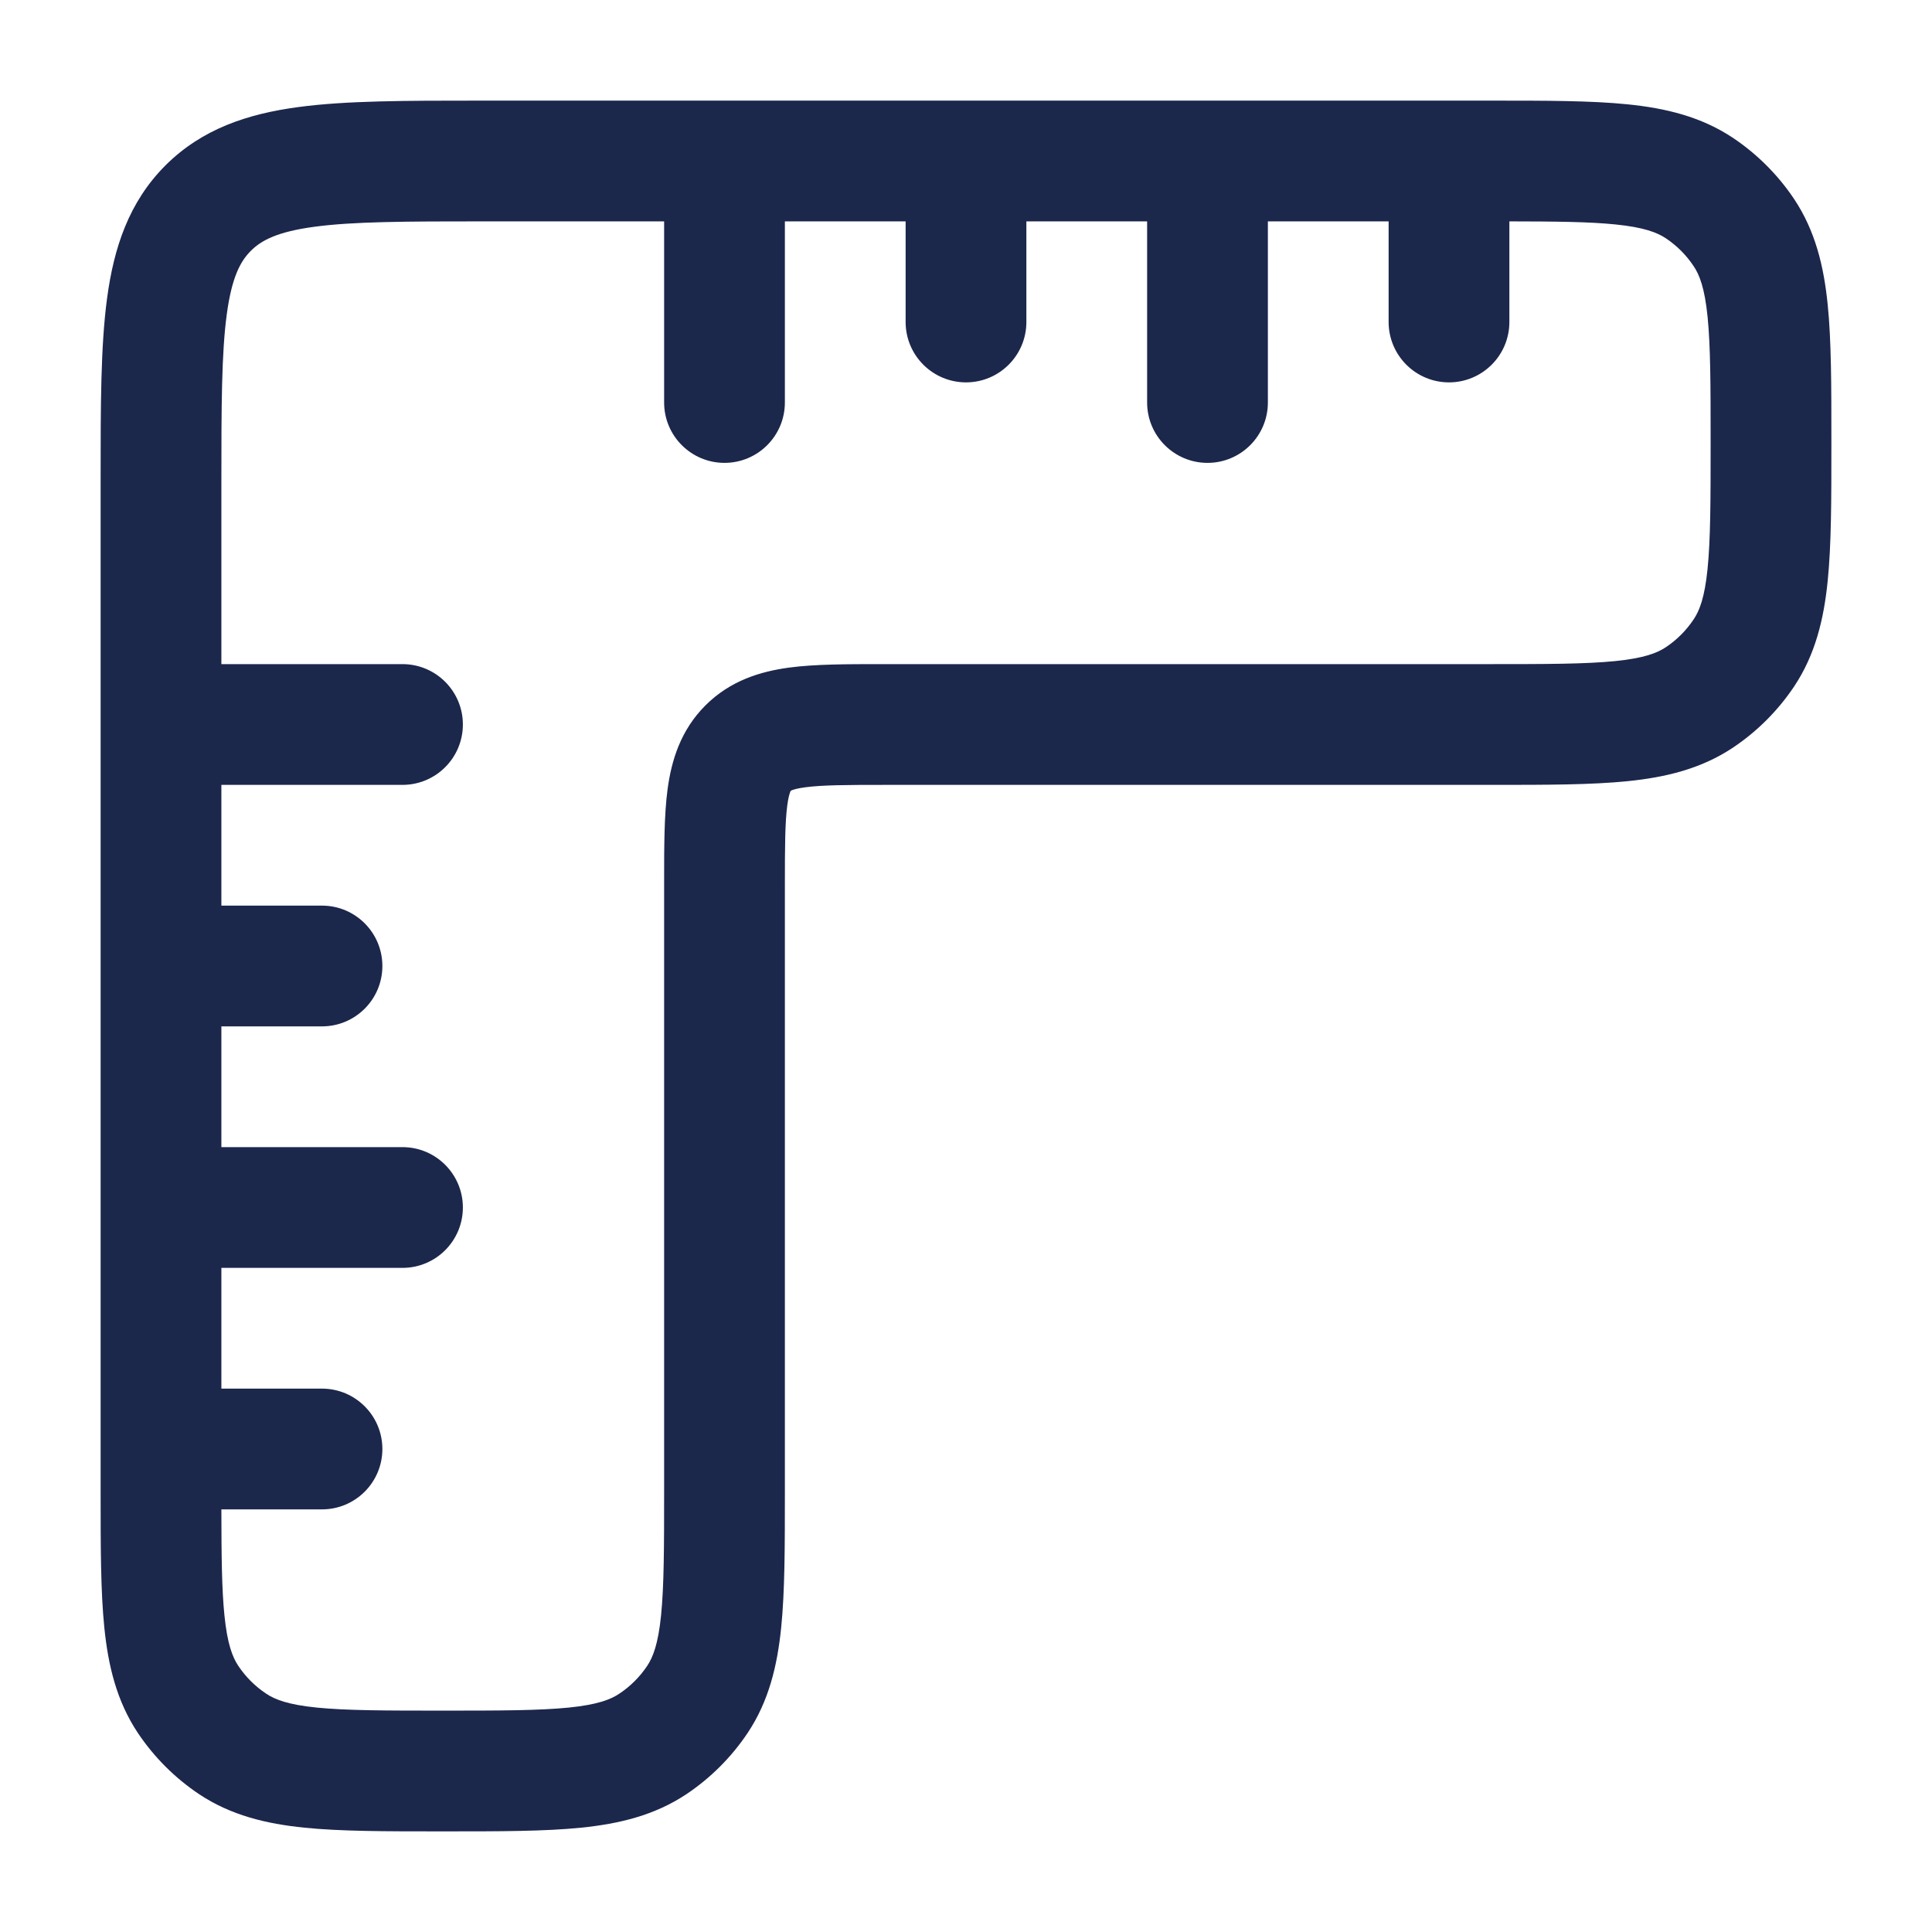
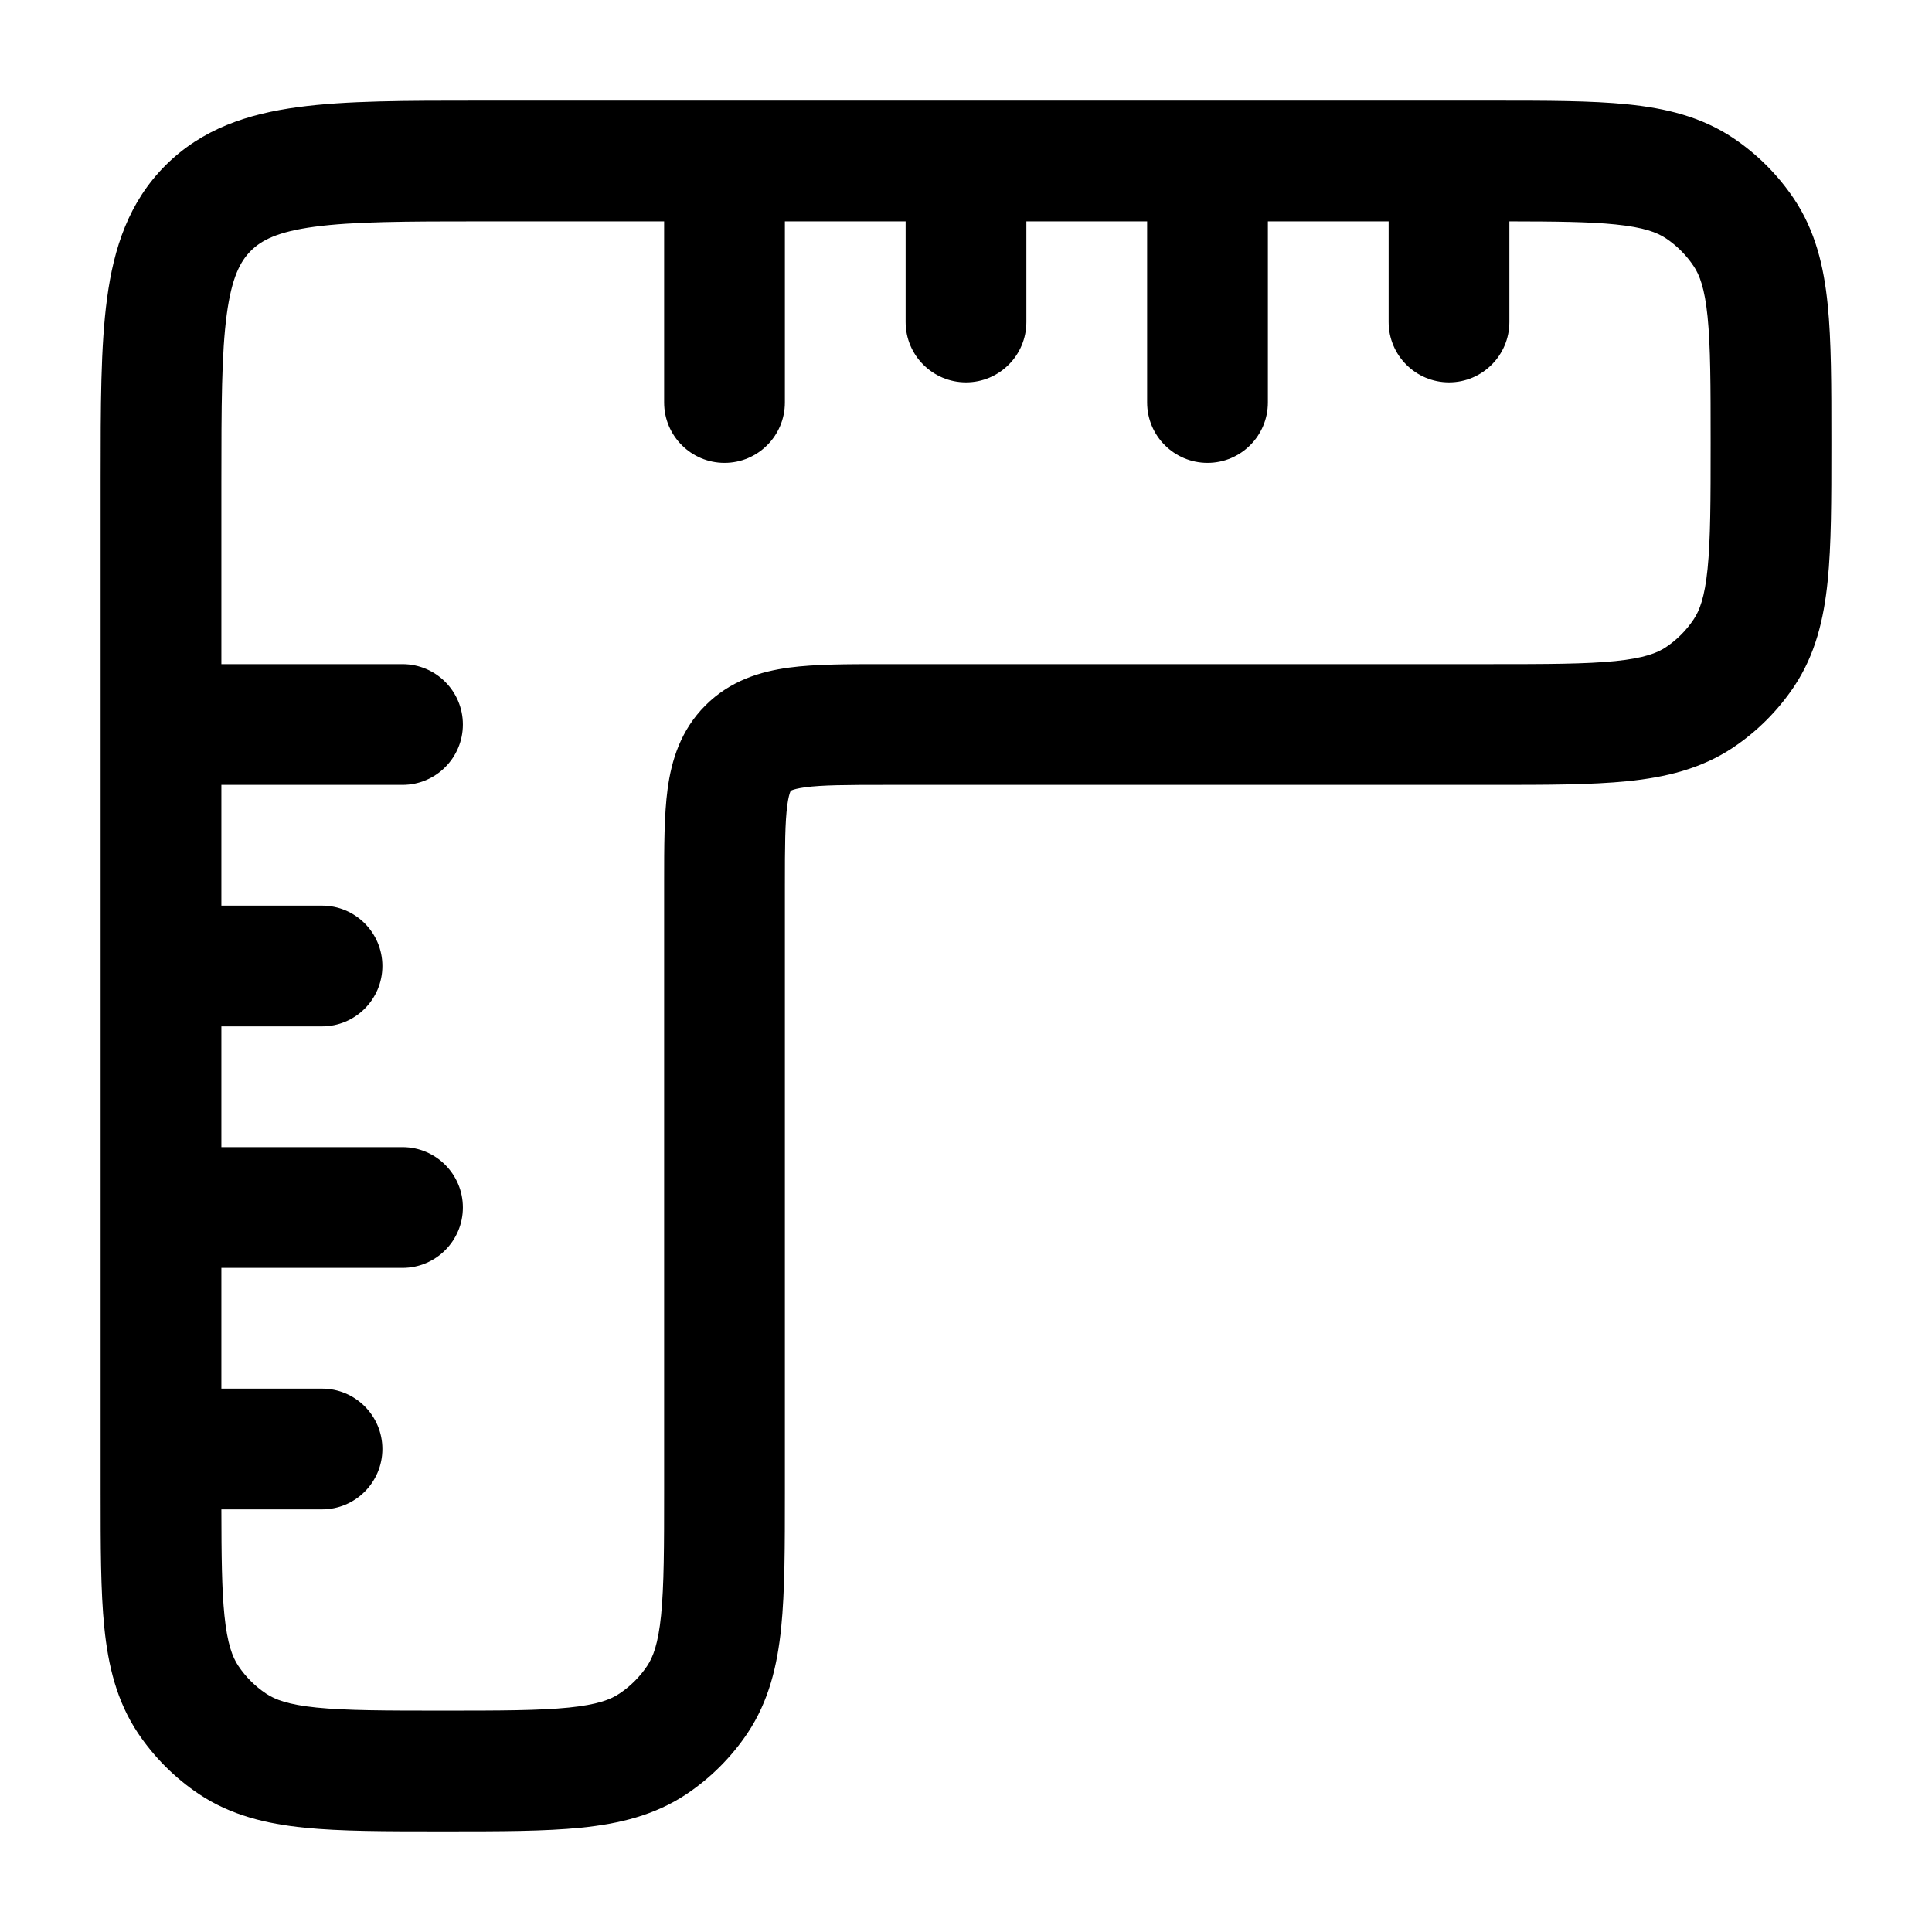
<svg xmlns="http://www.w3.org/2000/svg" width="800px" height="800px" viewBox="0 0 24 24" fill="none">
-   <path fill-rule="evenodd" clip-rule="evenodd" d="M5.948 1.25L8.999 1.25C8.999 1.25 8.999 1.25 8.999 1.25C8.999 1.25 9.001 1.25 9.001 1.25H11.999C11.999 1.25 12 1.25 11.999 1.25C12 1.25 12.001 1.25 12.001 1.25H14.999C14.999 1.25 15 1.25 14.999 1.25C15 1.25 15 1.25 15.001 1.25L18.538 1.25C19.208 1.25 19.767 1.25 20.219 1.296C20.692 1.344 21.132 1.449 21.528 1.713C21.828 1.914 22.086 2.172 22.287 2.472C22.551 2.868 22.656 3.308 22.704 3.781C22.75 4.233 22.75 4.792 22.75 5.462V5.538C22.75 6.208 22.75 6.767 22.704 7.219C22.656 7.692 22.551 8.132 22.287 8.528C22.086 8.828 21.828 9.086 21.528 9.287C21.132 9.551 20.692 9.656 20.219 9.704C19.767 9.75 19.208 9.75 18.538 9.75L11 9.75C10.507 9.75 10.213 9.752 10.003 9.78C9.906 9.793 9.858 9.808 9.836 9.817C9.831 9.819 9.828 9.821 9.826 9.822L9.823 9.823L9.822 9.826C9.821 9.828 9.819 9.831 9.817 9.836C9.808 9.858 9.793 9.906 9.78 10.003C9.752 10.213 9.75 10.507 9.75 11L9.75 18.538C9.75 19.208 9.75 19.767 9.704 20.219C9.656 20.692 9.551 21.132 9.287 21.528C9.086 21.828 8.828 22.086 8.528 22.287C8.132 22.551 7.692 22.656 7.219 22.704C6.767 22.75 6.208 22.75 5.538 22.75H5.462C4.792 22.75 4.233 22.75 3.781 22.704C3.308 22.656 2.868 22.551 2.472 22.287C2.172 22.086 1.914 21.828 1.713 21.528C1.449 21.132 1.344 20.692 1.296 20.219C1.25 19.767 1.25 19.208 1.25 18.538L1.25 5.948C1.25 5.05 1.25 4.3 1.33 3.706C1.414 3.078 1.6 2.511 2.055 2.055C2.511 1.6 3.078 1.414 3.706 1.33C4.3 1.25 5.05 1.25 5.948 1.25ZM2.75 9.75H5C5.414 9.75 5.75 9.414 5.75 9C5.75 8.586 5.414 8.25 5 8.25H2.75V6C2.75 5.036 2.752 4.388 2.817 3.905C2.879 3.444 2.986 3.246 3.116 3.116C3.246 2.986 3.444 2.879 3.905 2.817C4.388 2.752 5.036 2.75 6 2.75H8.25L8.25 5C8.25 5.414 8.586 5.75 9 5.75C9.414 5.75 9.75 5.414 9.75 5L9.75 2.75H11.25V4C11.25 4.414 11.586 4.75 12 4.75C12.414 4.75 12.75 4.414 12.75 4V2.75H14.25V5C14.25 5.414 14.586 5.75 15 5.75C15.414 5.75 15.75 5.414 15.75 5V2.75H17.25V4C17.25 4.414 17.586 4.75 18 4.75C18.414 4.75 18.75 4.414 18.75 4V2.75C19.333 2.751 19.744 2.755 20.067 2.788C20.422 2.824 20.586 2.888 20.695 2.961C20.831 3.052 20.948 3.169 21.039 3.306C21.112 3.414 21.176 3.578 21.212 3.933C21.249 4.3 21.25 4.782 21.25 5.5C21.25 6.218 21.249 6.7 21.212 7.067C21.176 7.422 21.112 7.586 21.039 7.694C20.948 7.831 20.831 7.948 20.695 8.039C20.586 8.112 20.422 8.176 20.067 8.212C19.7 8.249 19.218 8.25 18.5 8.25H11C10.985 8.25 10.97 8.25 10.955 8.25C10.522 8.25 10.126 8.25 9.803 8.293C9.447 8.341 9.072 8.454 8.763 8.763C8.454 9.072 8.341 9.447 8.293 9.803C8.25 10.126 8.25 10.522 8.25 10.955C8.25 10.97 8.25 10.985 8.25 11V18.5C8.25 19.218 8.249 19.7 8.212 20.067C8.176 20.422 8.112 20.586 8.039 20.695C7.948 20.831 7.831 20.948 7.694 21.039C7.586 21.112 7.422 21.176 7.067 21.212C6.7 21.249 6.218 21.25 5.5 21.25C4.782 21.25 4.3 21.249 3.933 21.212C3.578 21.176 3.414 21.112 3.306 21.039C3.169 20.948 3.052 20.831 2.961 20.695C2.888 20.586 2.824 20.422 2.788 20.067C2.755 19.744 2.751 19.333 2.75 18.75H4C4.414 18.75 4.75 18.414 4.75 18C4.75 17.586 4.414 17.25 4 17.25H2.75V15.75L5 15.75C5.414 15.75 5.75 15.414 5.75 15C5.75 14.586 5.414 14.25 5 14.25L2.75 14.25V12.75H4C4.414 12.75 4.75 12.414 4.75 12C4.75 11.586 4.414 11.25 4 11.25H2.75V9.75Z" fill="#1C274C" />
+   <path fill-rule="evenodd" clip-rule="evenodd" d="M5.948 1.25L8.999 1.25C8.999 1.25 8.999 1.25 8.999 1.25C8.999 1.25 9.001 1.25 9.001 1.25H11.999C11.999 1.25 12 1.25 11.999 1.25C12 1.25 12.001 1.25 12.001 1.25H14.999C14.999 1.25 15 1.25 14.999 1.25C15 1.25 15 1.25 15.001 1.25L18.538 1.25C19.208 1.25 19.767 1.25 20.219 1.296C20.692 1.344 21.132 1.449 21.528 1.713C21.828 1.914 22.086 2.172 22.287 2.472C22.551 2.868 22.656 3.308 22.704 3.781C22.75 4.233 22.75 4.792 22.75 5.462V5.538C22.75 6.208 22.75 6.767 22.704 7.219C22.656 7.692 22.551 8.132 22.287 8.528C22.086 8.828 21.828 9.086 21.528 9.287C21.132 9.551 20.692 9.656 20.219 9.704C19.767 9.75 19.208 9.75 18.538 9.75L11 9.75C10.507 9.75 10.213 9.752 10.003 9.78C9.906 9.793 9.858 9.808 9.836 9.817C9.831 9.819 9.828 9.821 9.826 9.822L9.823 9.823L9.822 9.826C9.821 9.828 9.819 9.831 9.817 9.836C9.808 9.858 9.793 9.906 9.78 10.003C9.752 10.213 9.75 10.507 9.75 11L9.75 18.538C9.75 19.208 9.75 19.767 9.704 20.219C9.656 20.692 9.551 21.132 9.287 21.528C9.086 21.828 8.828 22.086 8.528 22.287C8.132 22.551 7.692 22.656 7.219 22.704C6.767 22.75 6.208 22.75 5.538 22.75H5.462C4.792 22.75 4.233 22.75 3.781 22.704C3.308 22.656 2.868 22.551 2.472 22.287C2.172 22.086 1.914 21.828 1.713 21.528C1.449 21.132 1.344 20.692 1.296 20.219C1.25 19.767 1.25 19.208 1.25 18.538L1.25 5.948C1.25 5.05 1.25 4.3 1.33 3.706C1.414 3.078 1.6 2.511 2.055 2.055C2.511 1.6 3.078 1.414 3.706 1.33C4.3 1.25 5.05 1.25 5.948 1.25ZM2.75 9.75H5C5.414 9.75 5.75 9.414 5.75 9C5.75 8.586 5.414 8.25 5 8.25H2.75V6C2.75 5.036 2.752 4.388 2.817 3.905C2.879 3.444 2.986 3.246 3.116 3.116C3.246 2.986 3.444 2.879 3.905 2.817C4.388 2.752 5.036 2.75 6 2.75H8.25L8.25 5C8.25 5.414 8.586 5.75 9 5.75C9.414 5.75 9.75 5.414 9.75 5L9.75 2.75H11.25V4C11.25 4.414 11.586 4.75 12 4.75C12.414 4.75 12.75 4.414 12.75 4V2.75H14.25V5C14.25 5.414 14.586 5.75 15 5.75C15.414 5.75 15.75 5.414 15.75 5V2.75H17.25V4C17.25 4.414 17.586 4.75 18 4.75C18.414 4.75 18.75 4.414 18.75 4V2.75C19.333 2.751 19.744 2.755 20.067 2.788C20.422 2.824 20.586 2.888 20.695 2.961C20.831 3.052 20.948 3.169 21.039 3.306C21.112 3.414 21.176 3.578 21.212 3.933C21.249 4.3 21.25 4.782 21.25 5.5C21.25 6.218 21.249 6.7 21.212 7.067C21.176 7.422 21.112 7.586 21.039 7.694C20.948 7.831 20.831 7.948 20.695 8.039C20.586 8.112 20.422 8.176 20.067 8.212C19.7 8.249 19.218 8.25 18.5 8.25H11C10.985 8.25 10.97 8.25 10.955 8.25C10.522 8.25 10.126 8.25 9.803 8.293C9.447 8.341 9.072 8.454 8.763 8.763C8.454 9.072 8.341 9.447 8.293 9.803C8.25 10.126 8.25 10.522 8.25 10.955C8.25 10.97 8.25 10.985 8.25 11V18.5C8.25 19.218 8.249 19.7 8.212 20.067C8.176 20.422 8.112 20.586 8.039 20.695C7.948 20.831 7.831 20.948 7.694 21.039C7.586 21.112 7.422 21.176 7.067 21.212C6.7 21.249 6.218 21.25 5.5 21.25C4.782 21.25 4.3 21.249 3.933 21.212C3.578 21.176 3.414 21.112 3.306 21.039C3.169 20.948 3.052 20.831 2.961 20.695C2.888 20.586 2.824 20.422 2.788 20.067C2.755 19.744 2.751 19.333 2.75 18.75H4C4.414 18.75 4.75 18.414 4.75 18C4.75 17.586 4.414 17.25 4 17.25H2.75V15.75L5 15.75C5.414 15.75 5.75 15.414 5.75 15C5.75 14.586 5.414 14.25 5 14.25L2.75 14.25V12.75H4C4.414 12.75 4.75 12.414 4.75 12C4.75 11.586 4.414 11.25 4 11.25H2.75V9.75Z" fill="currentColor" />
</svg>
